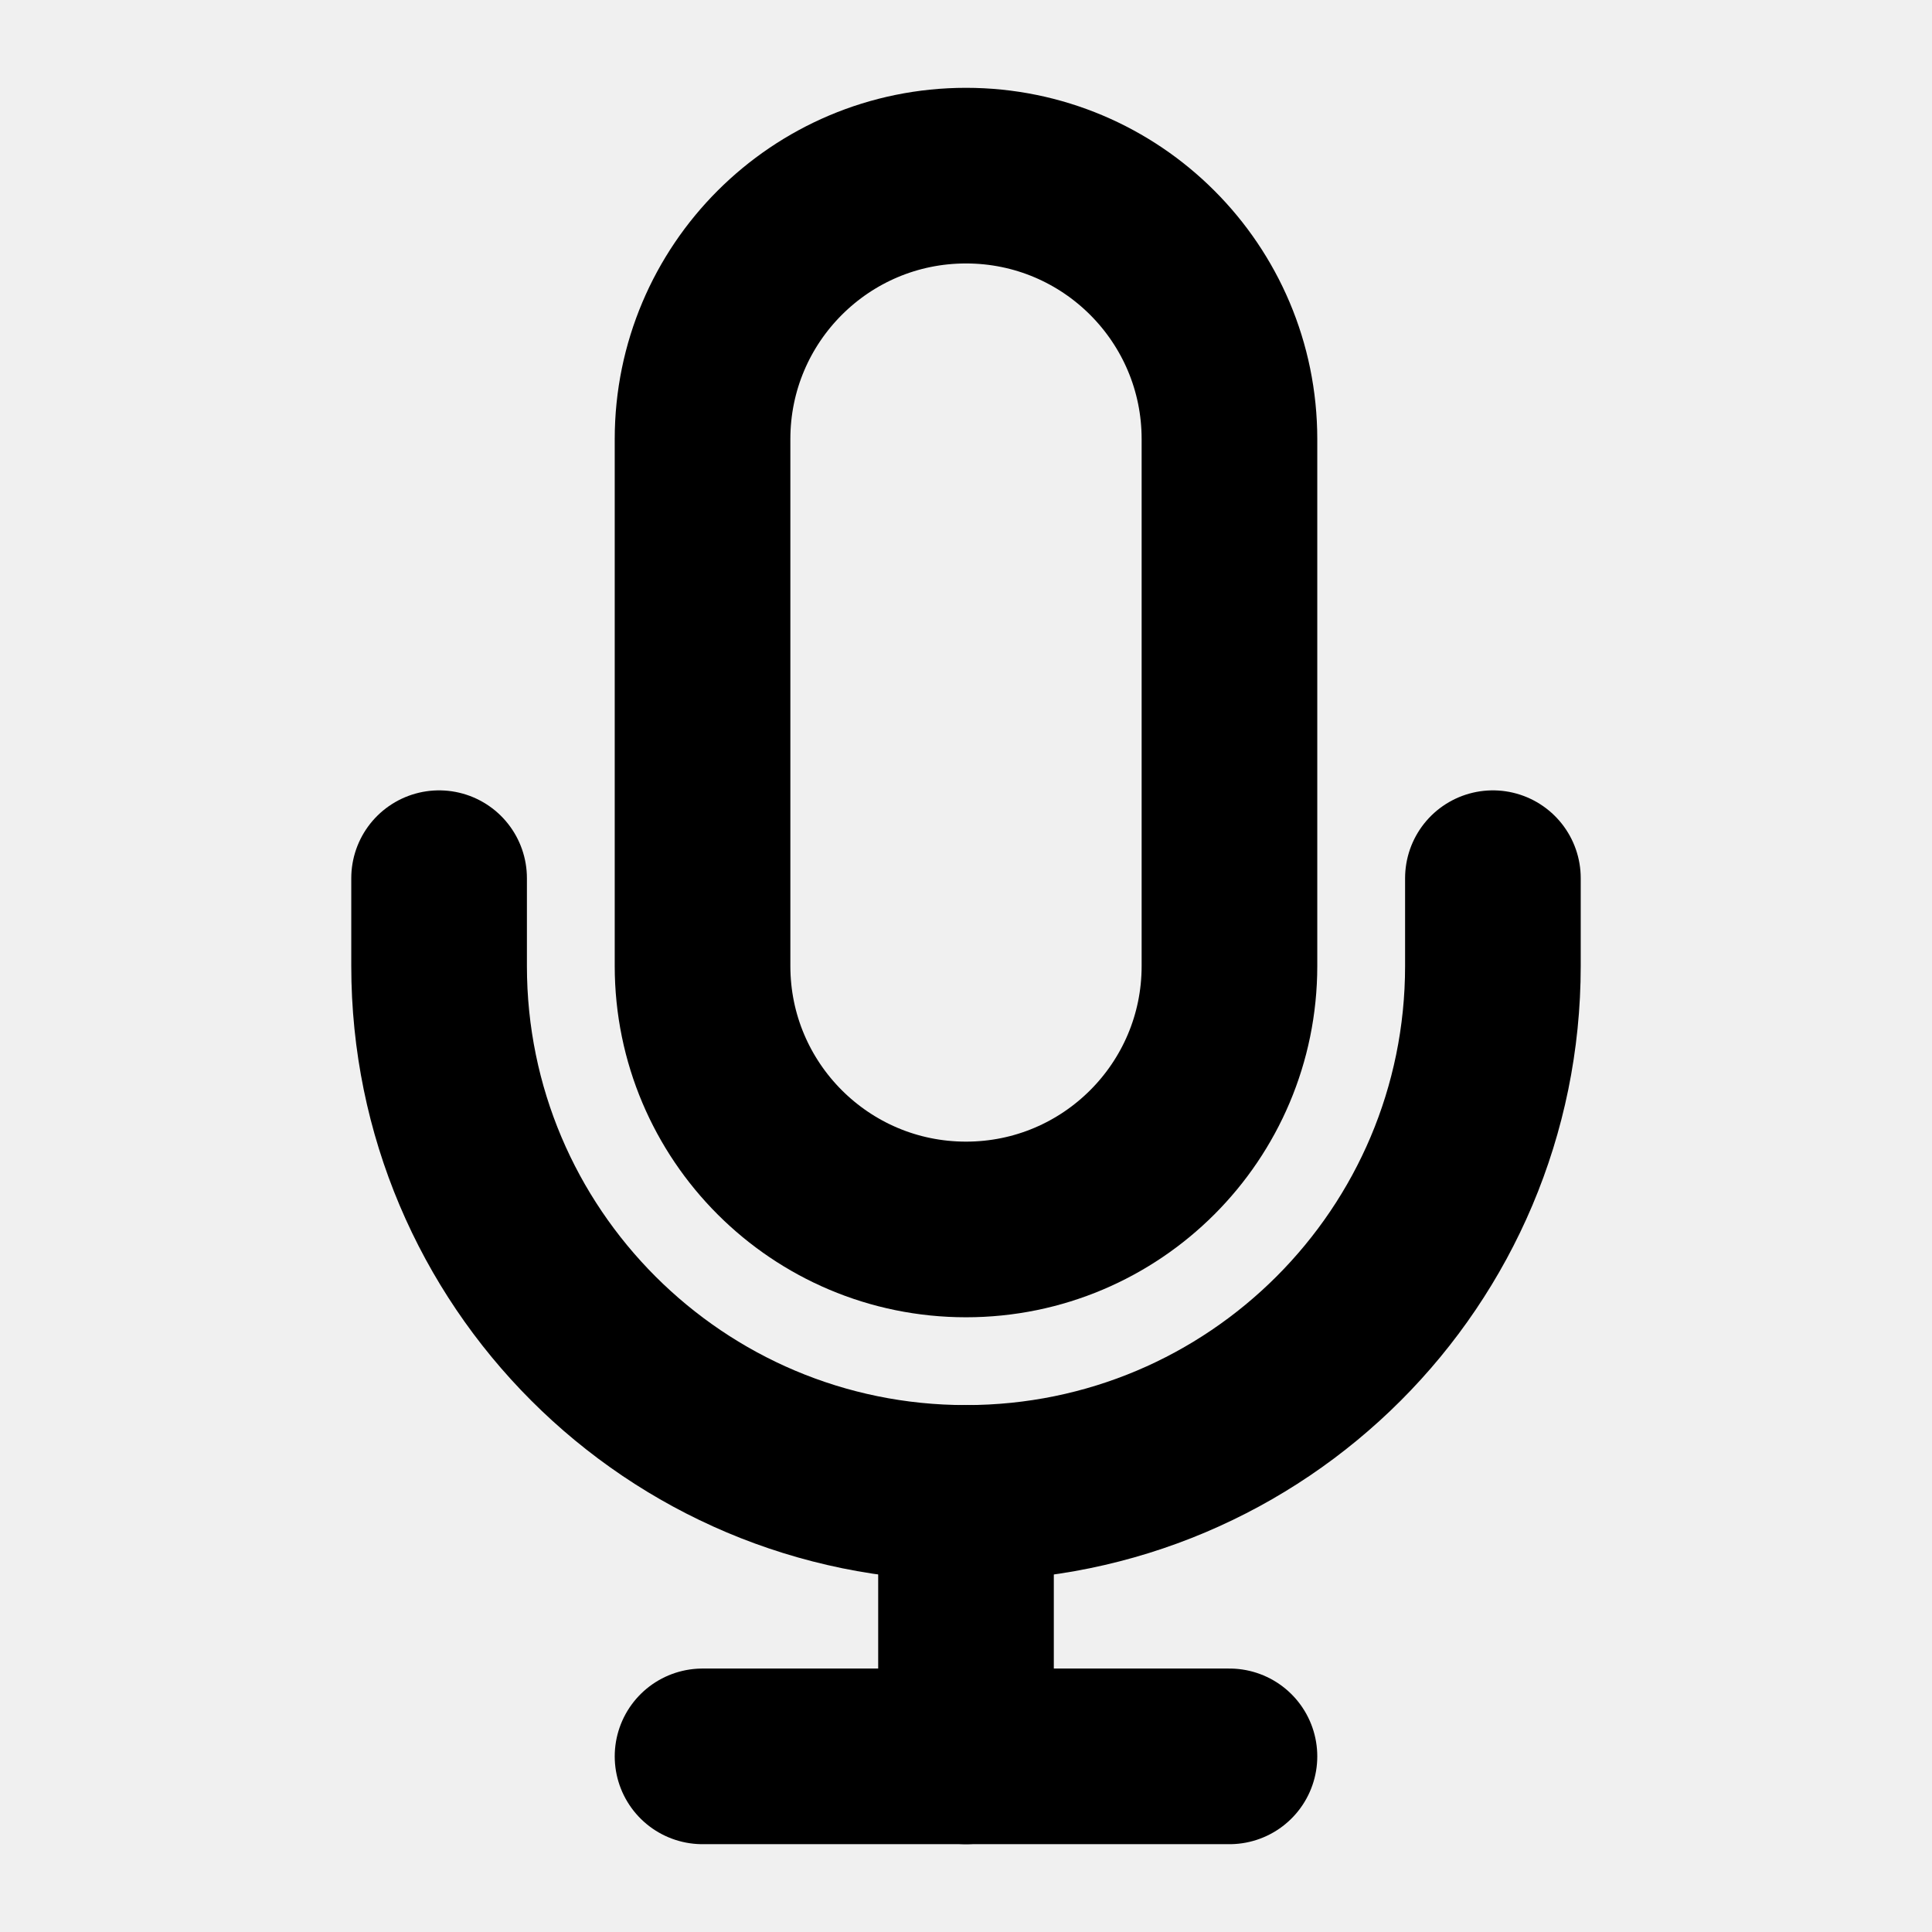
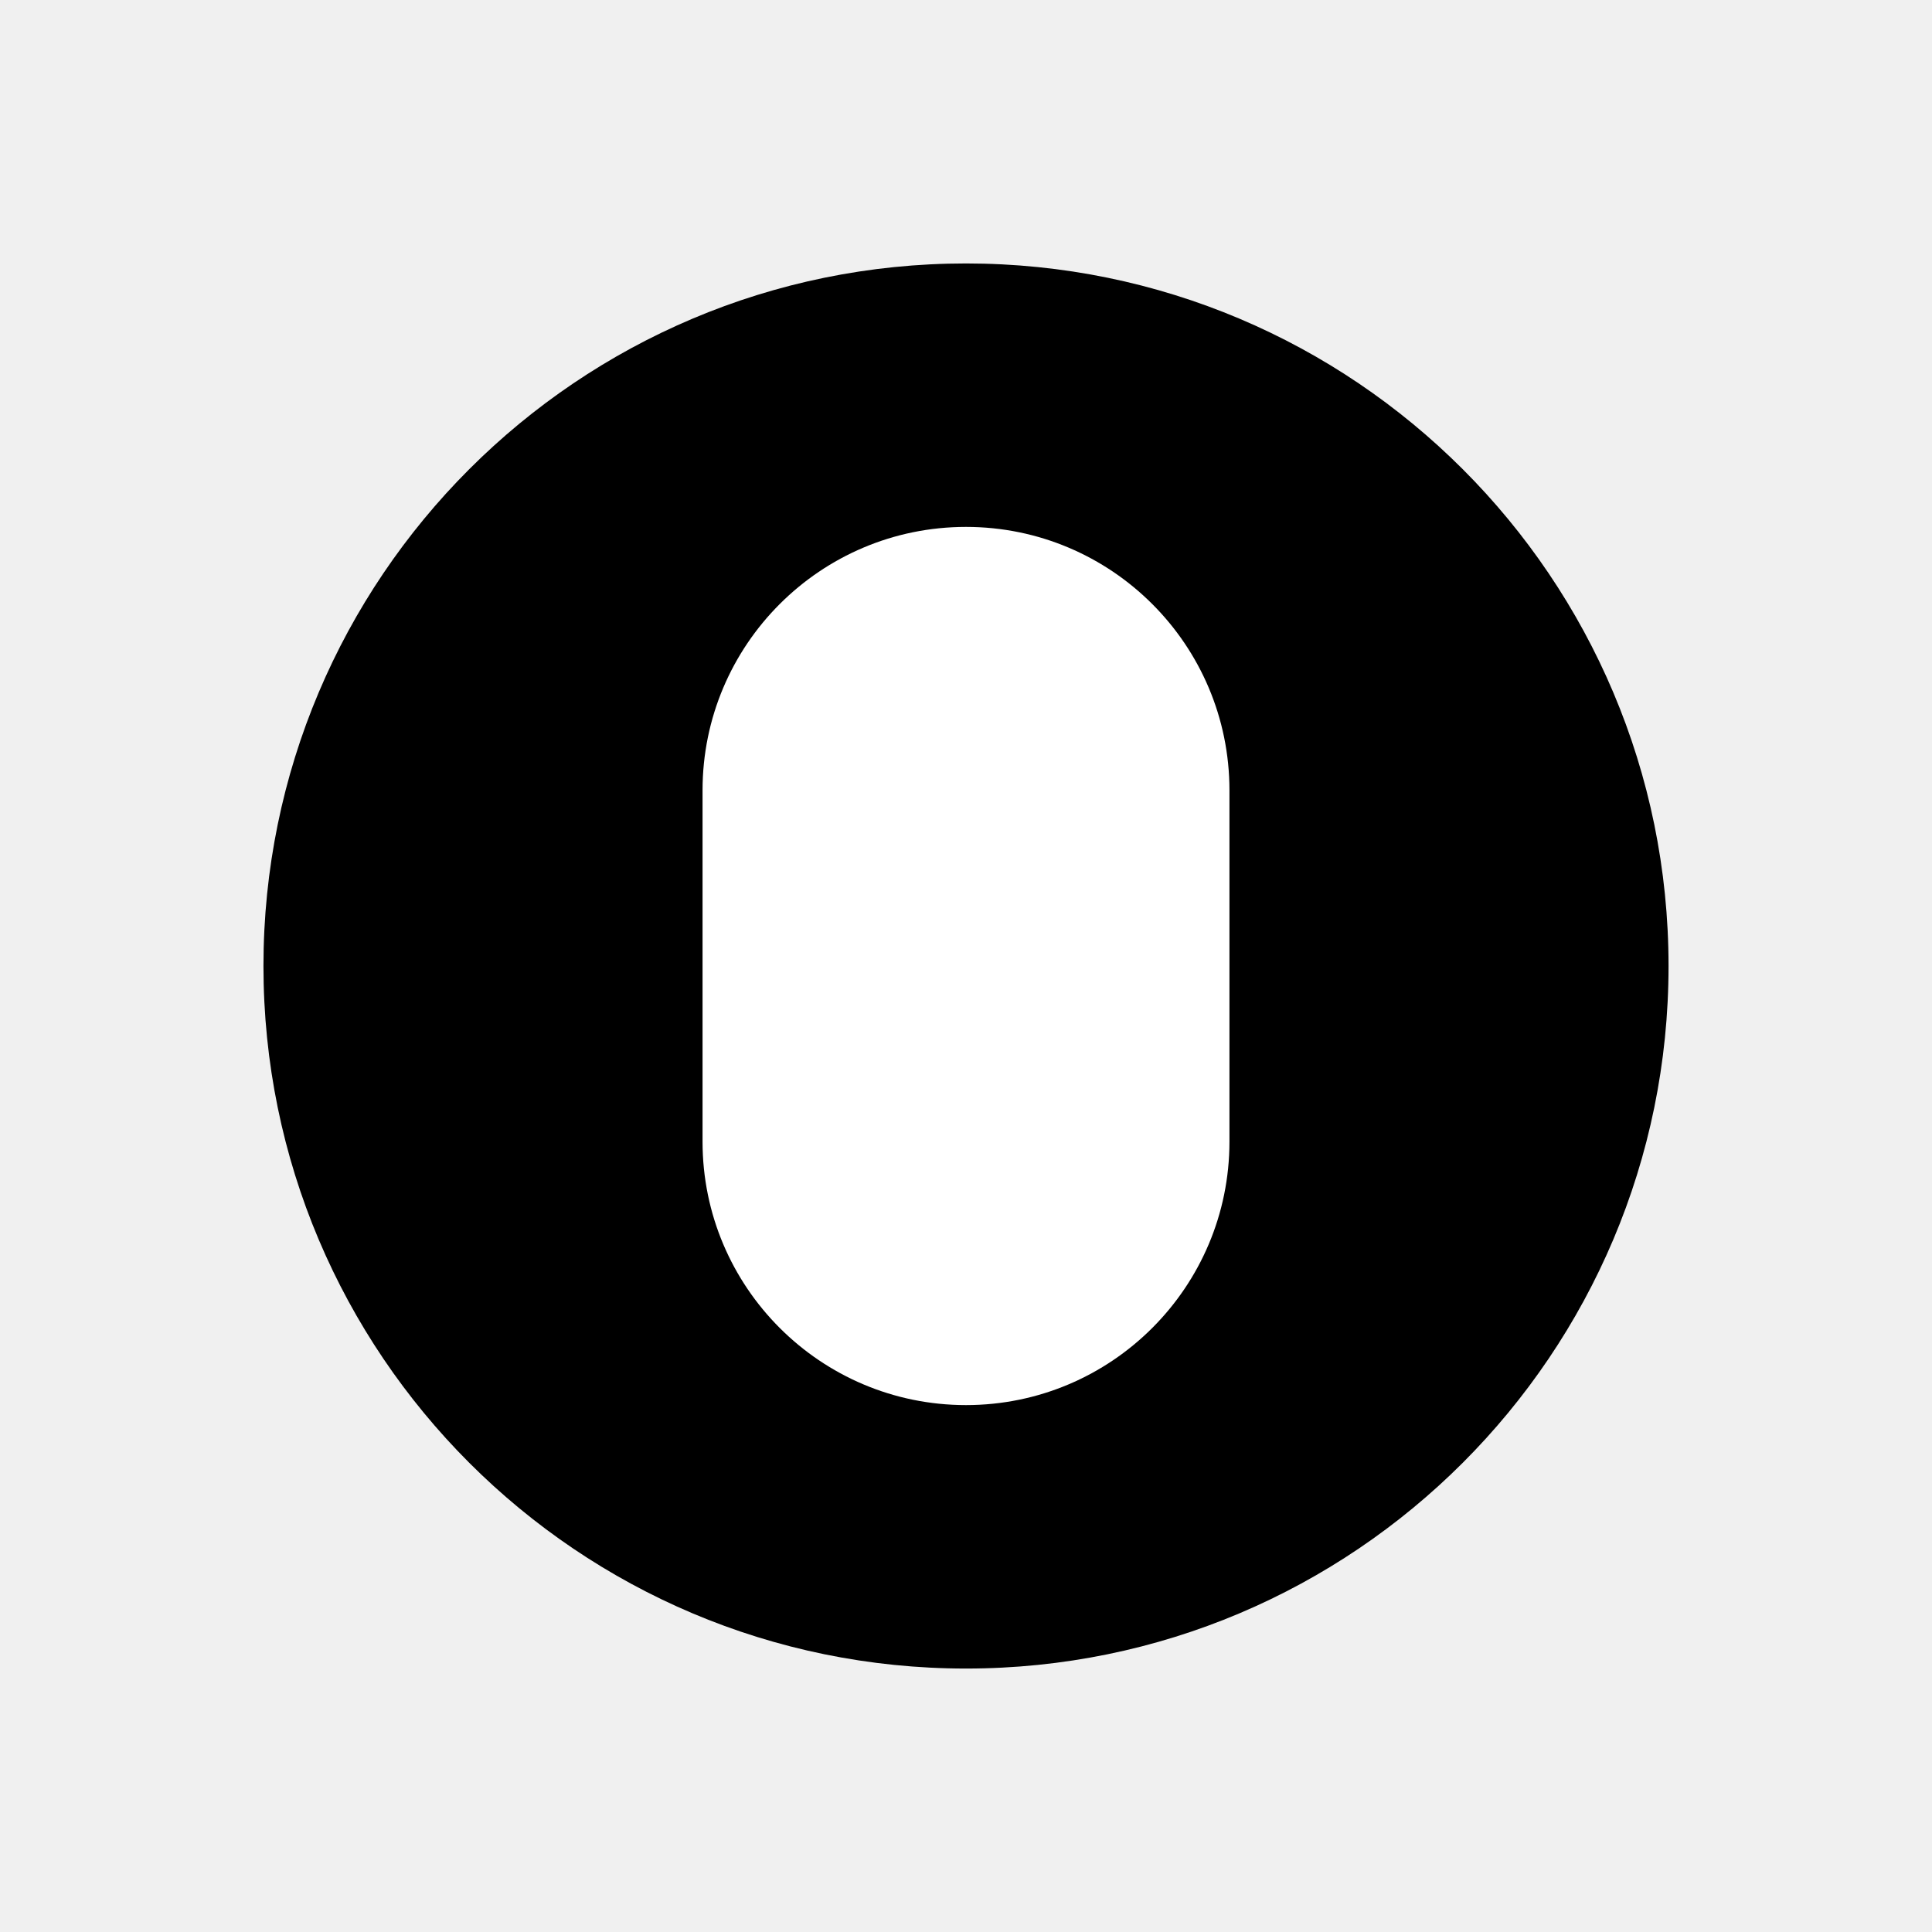
<svg xmlns="http://www.w3.org/2000/svg" width="22" height="22" viewBox="0 0 22 22" fill="none">
-   <path d="M11 2C9.343 2 8 3.343 8 5V11C8 12.657 9.343 14 11 14C12.657 14 14 12.657 14 11V5C14 3.343 12.657 2 11 2Z" stroke="black" stroke-width="2" />
-   <path d="M5 10V11C5 14.314 7.686 17 11 17C14.314 17 17 14.314 17 11V10" stroke="black" stroke-width="2" stroke-linecap="round" />
-   <path d="M11 17V20" stroke="black" stroke-width="2" stroke-linecap="round" />
-   <path d="M8 20H14" stroke="black" stroke-width="2" stroke-linecap="round" />
+   <rect x="3" y="3" width="16" height="16" rx="8" fill="black" />
+   <path d="M11 6C9.343 6 8 7.343 8 9V13C8 14.657 9.343 16 11 16C12.657 16 14 14.657 14 13V9C14 7.343 12.657 6 11 6Z" fill="white" />
</svg>
